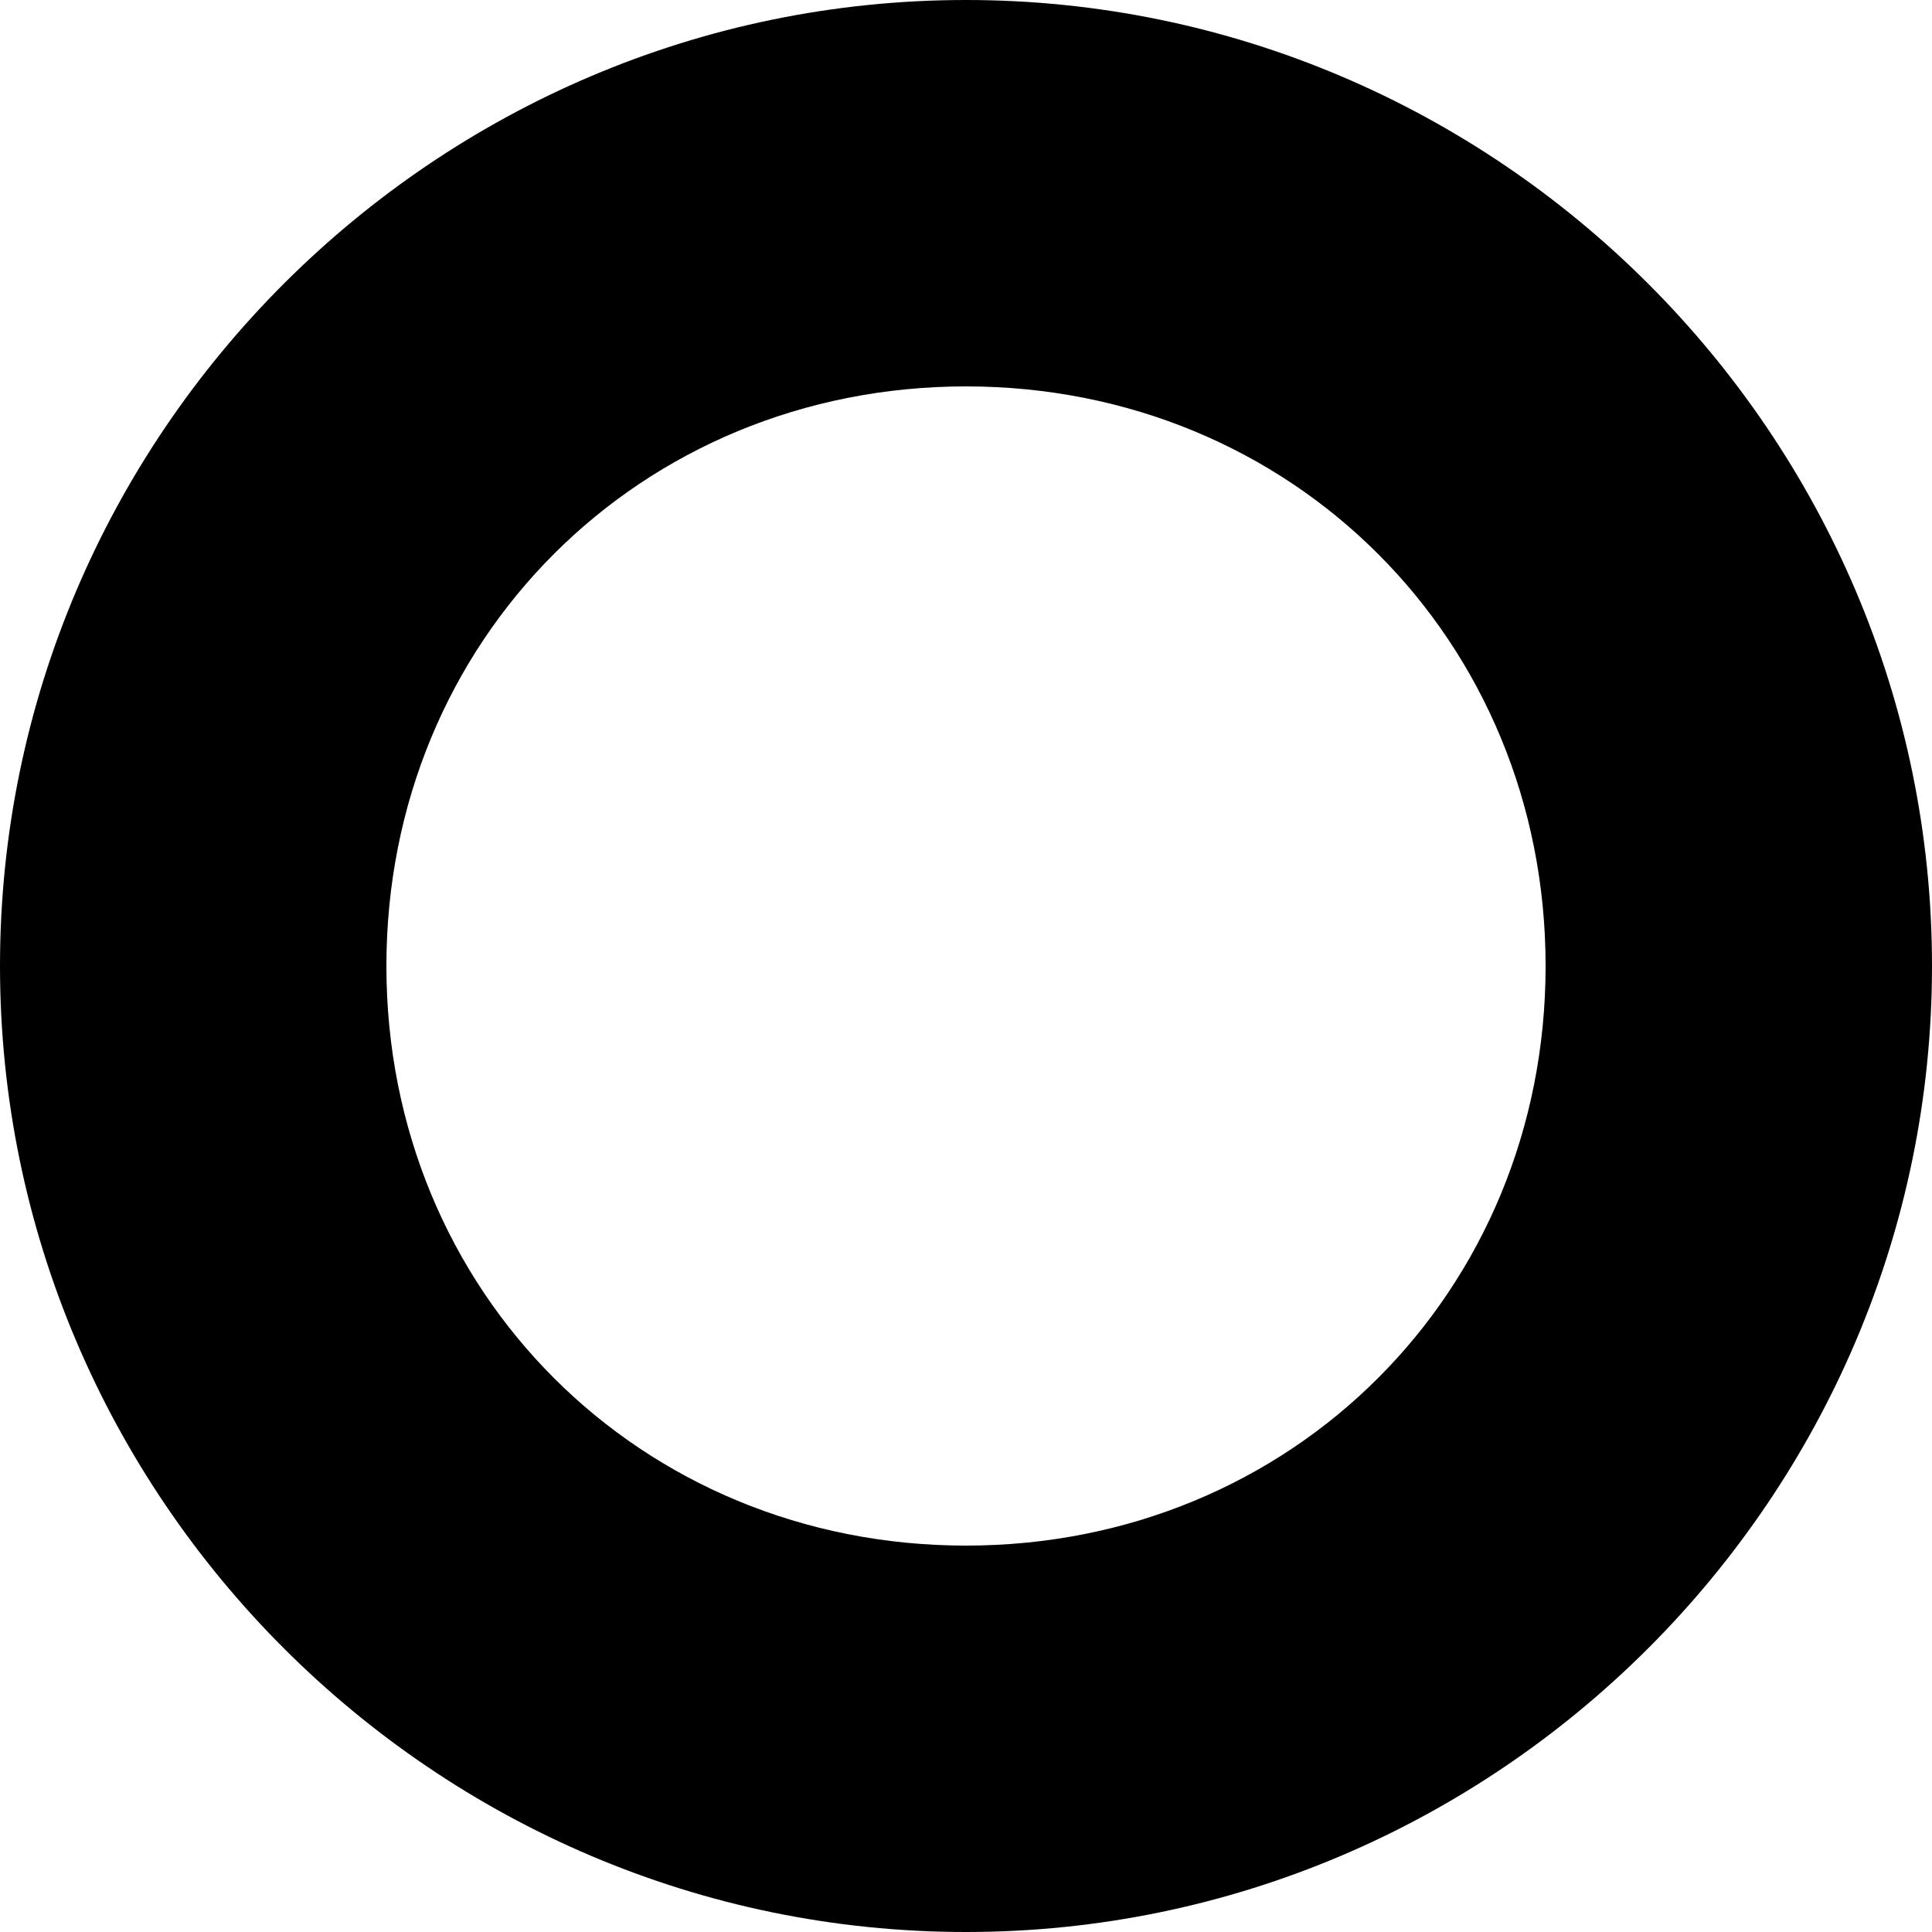
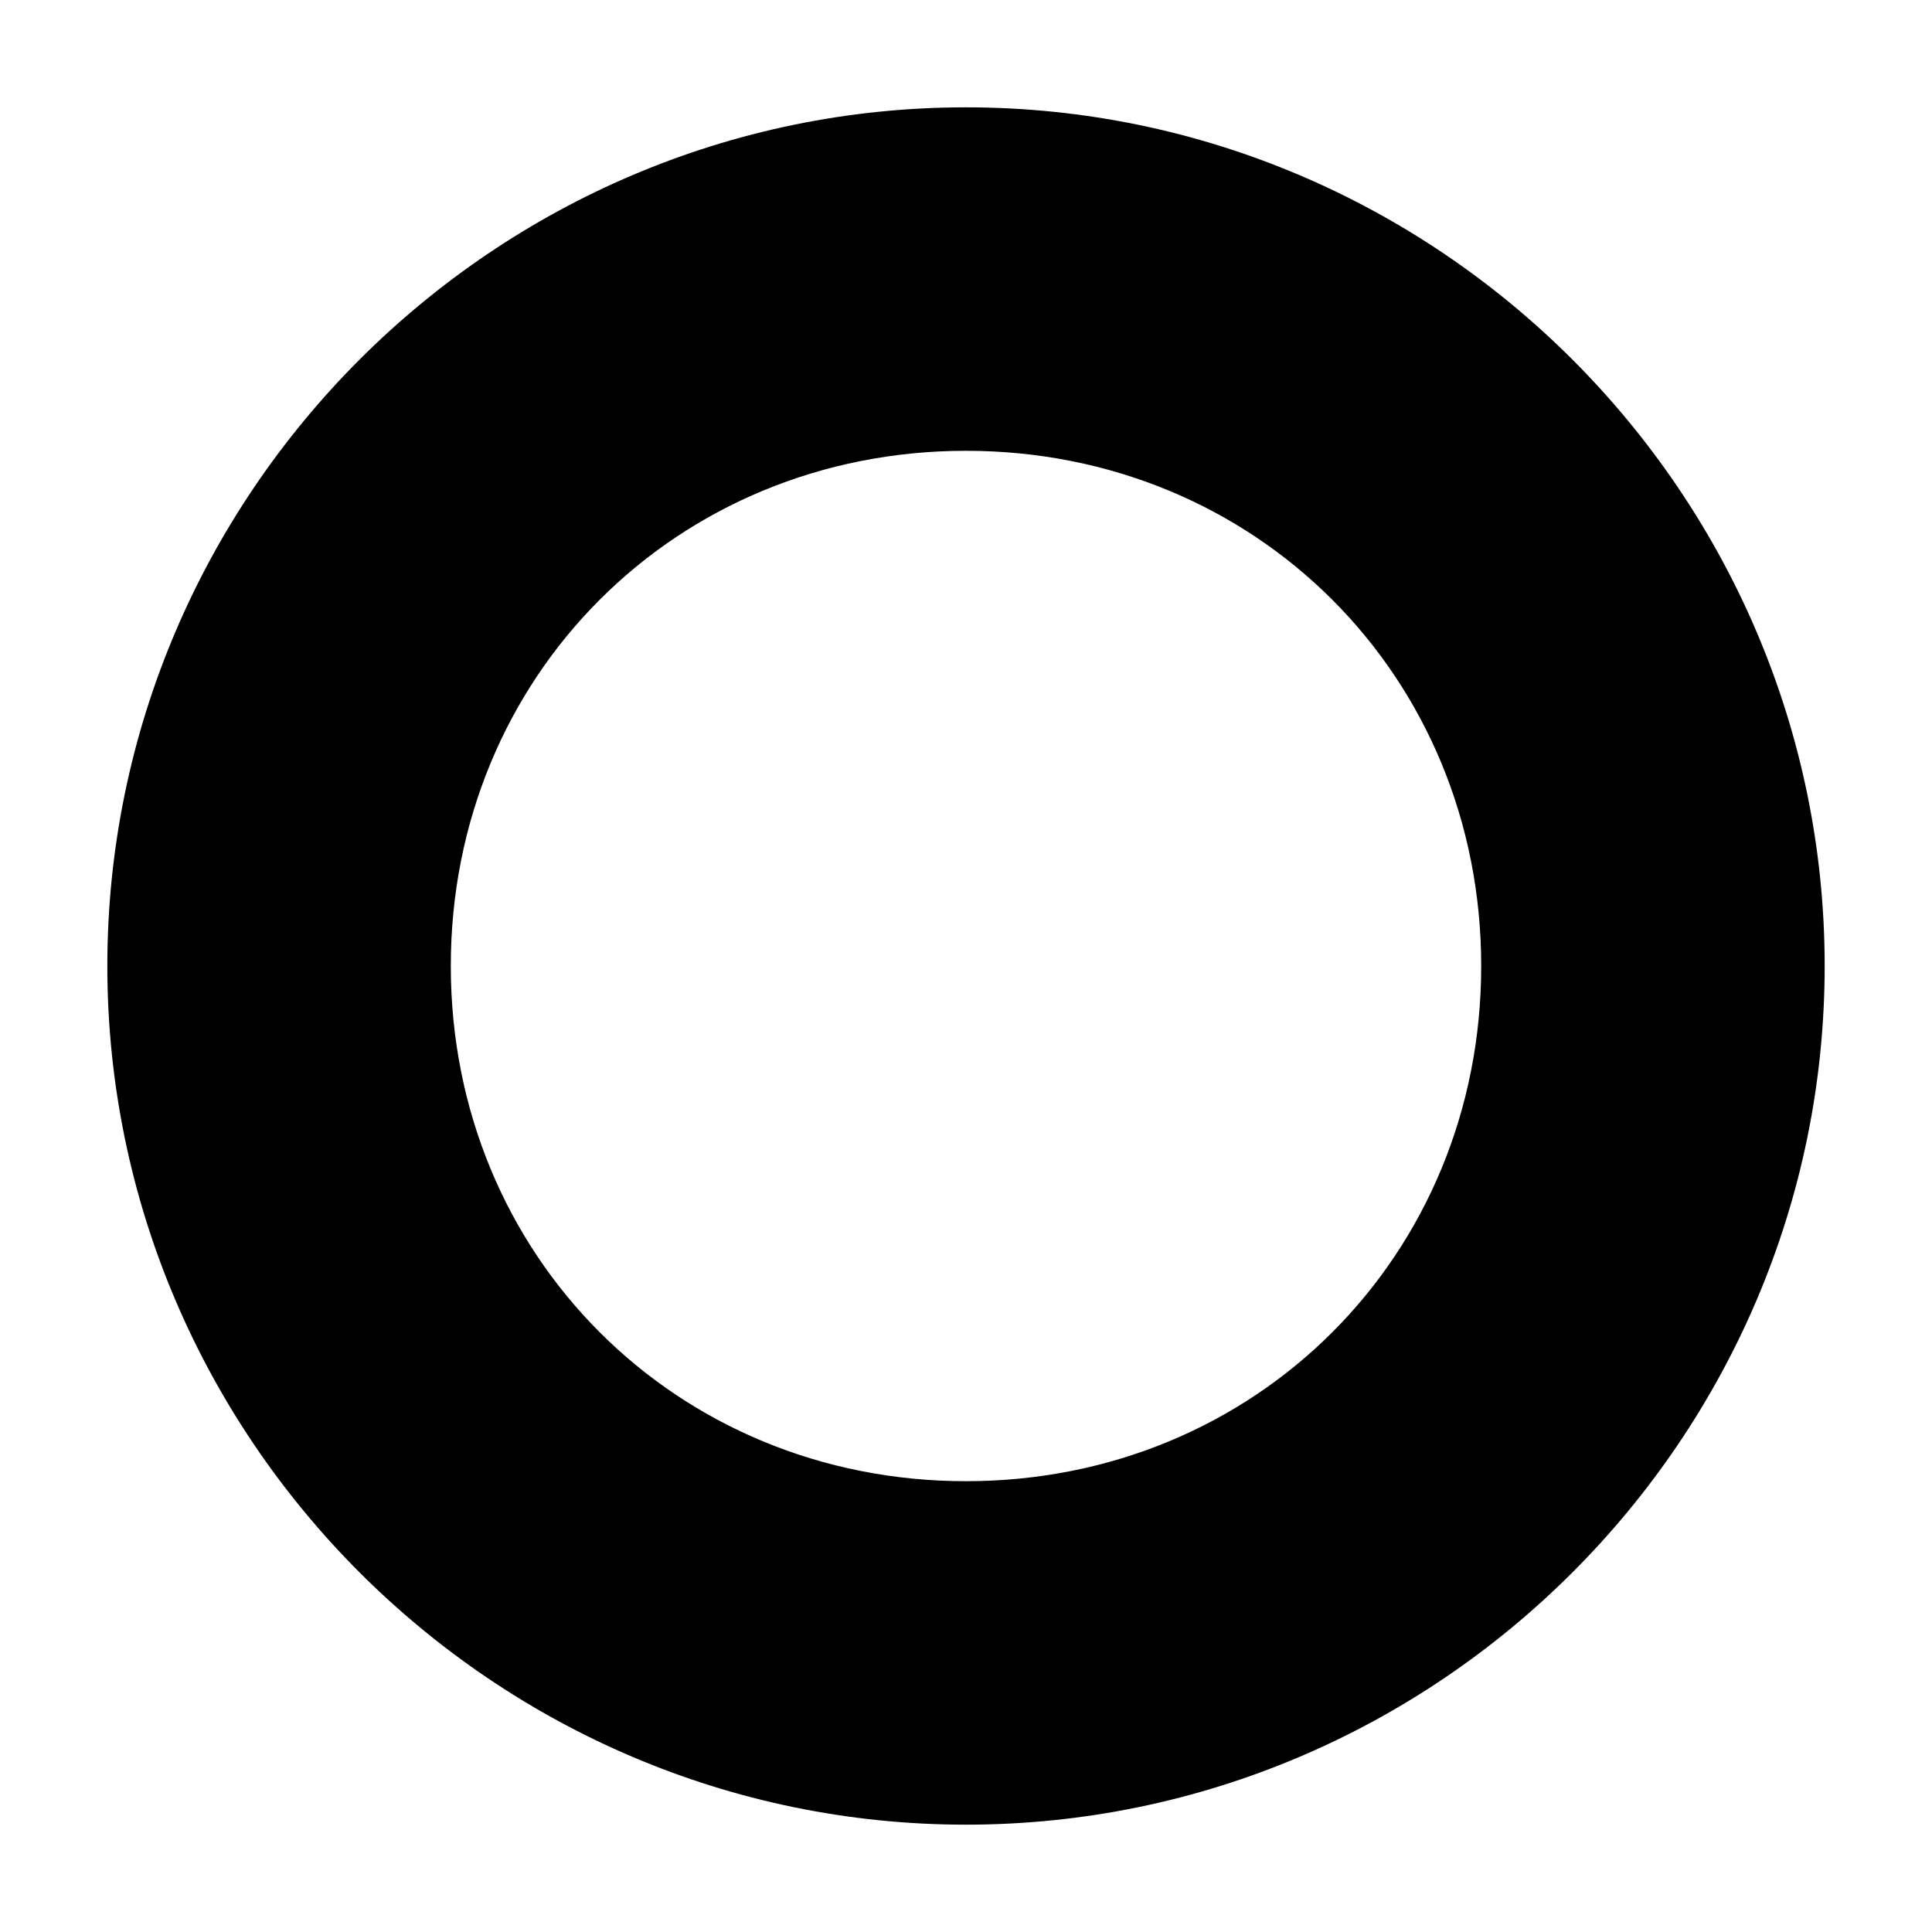
- <svg xmlns="http://www.w3.org/2000/svg" viewBox="0 0 16 16" width="16" height="16">
+ <svg xmlns="http://www.w3.org/2000/svg" viewBox="-1 -1 18 18" width="16" height="16">
  <path fill="none" d="M-4-4h24v24H-4V-4z" />
  <path d="M8 0C3.6 0 0 3.6 0 8s3.6 8 8 8 8-3.6 8-8-3.6-8-8-8zm0 3.2c2.7 0 4.8 2.1 4.8 4.8s-2.1 4.8-4.8 4.8S3.2 10.7 3.2 8 5.3 3.2 8 3.2z" />
</svg>
